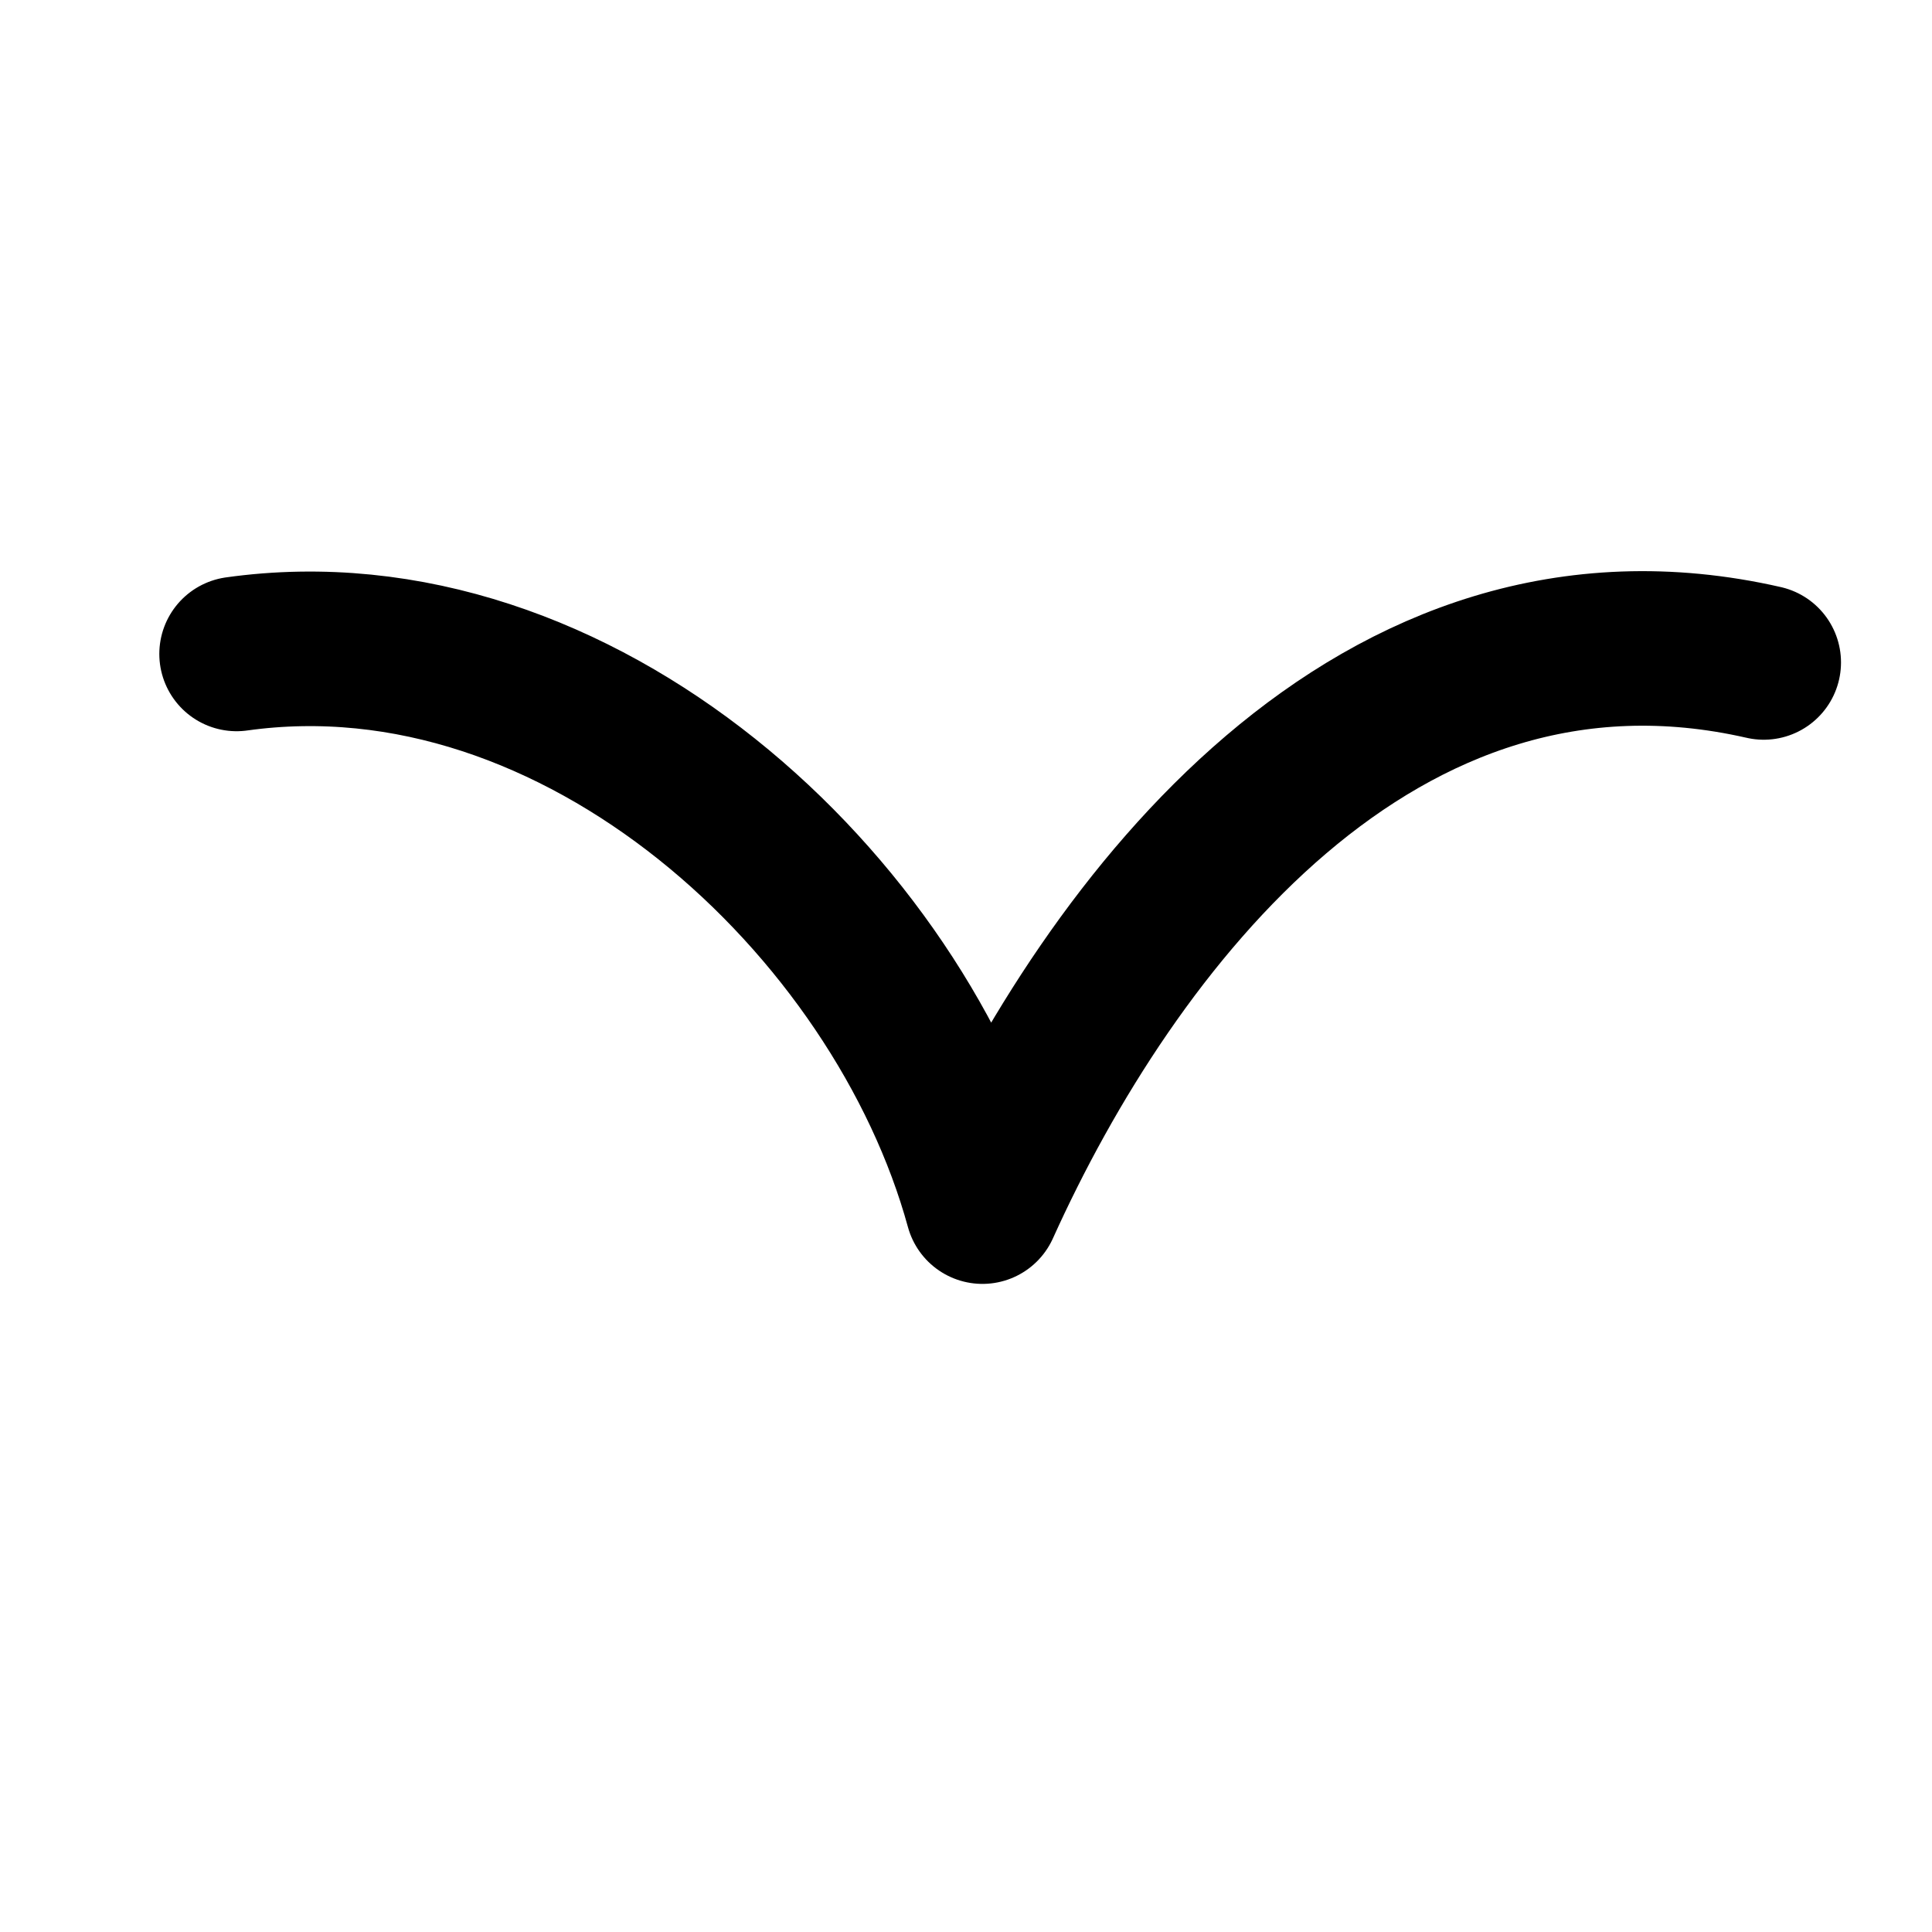
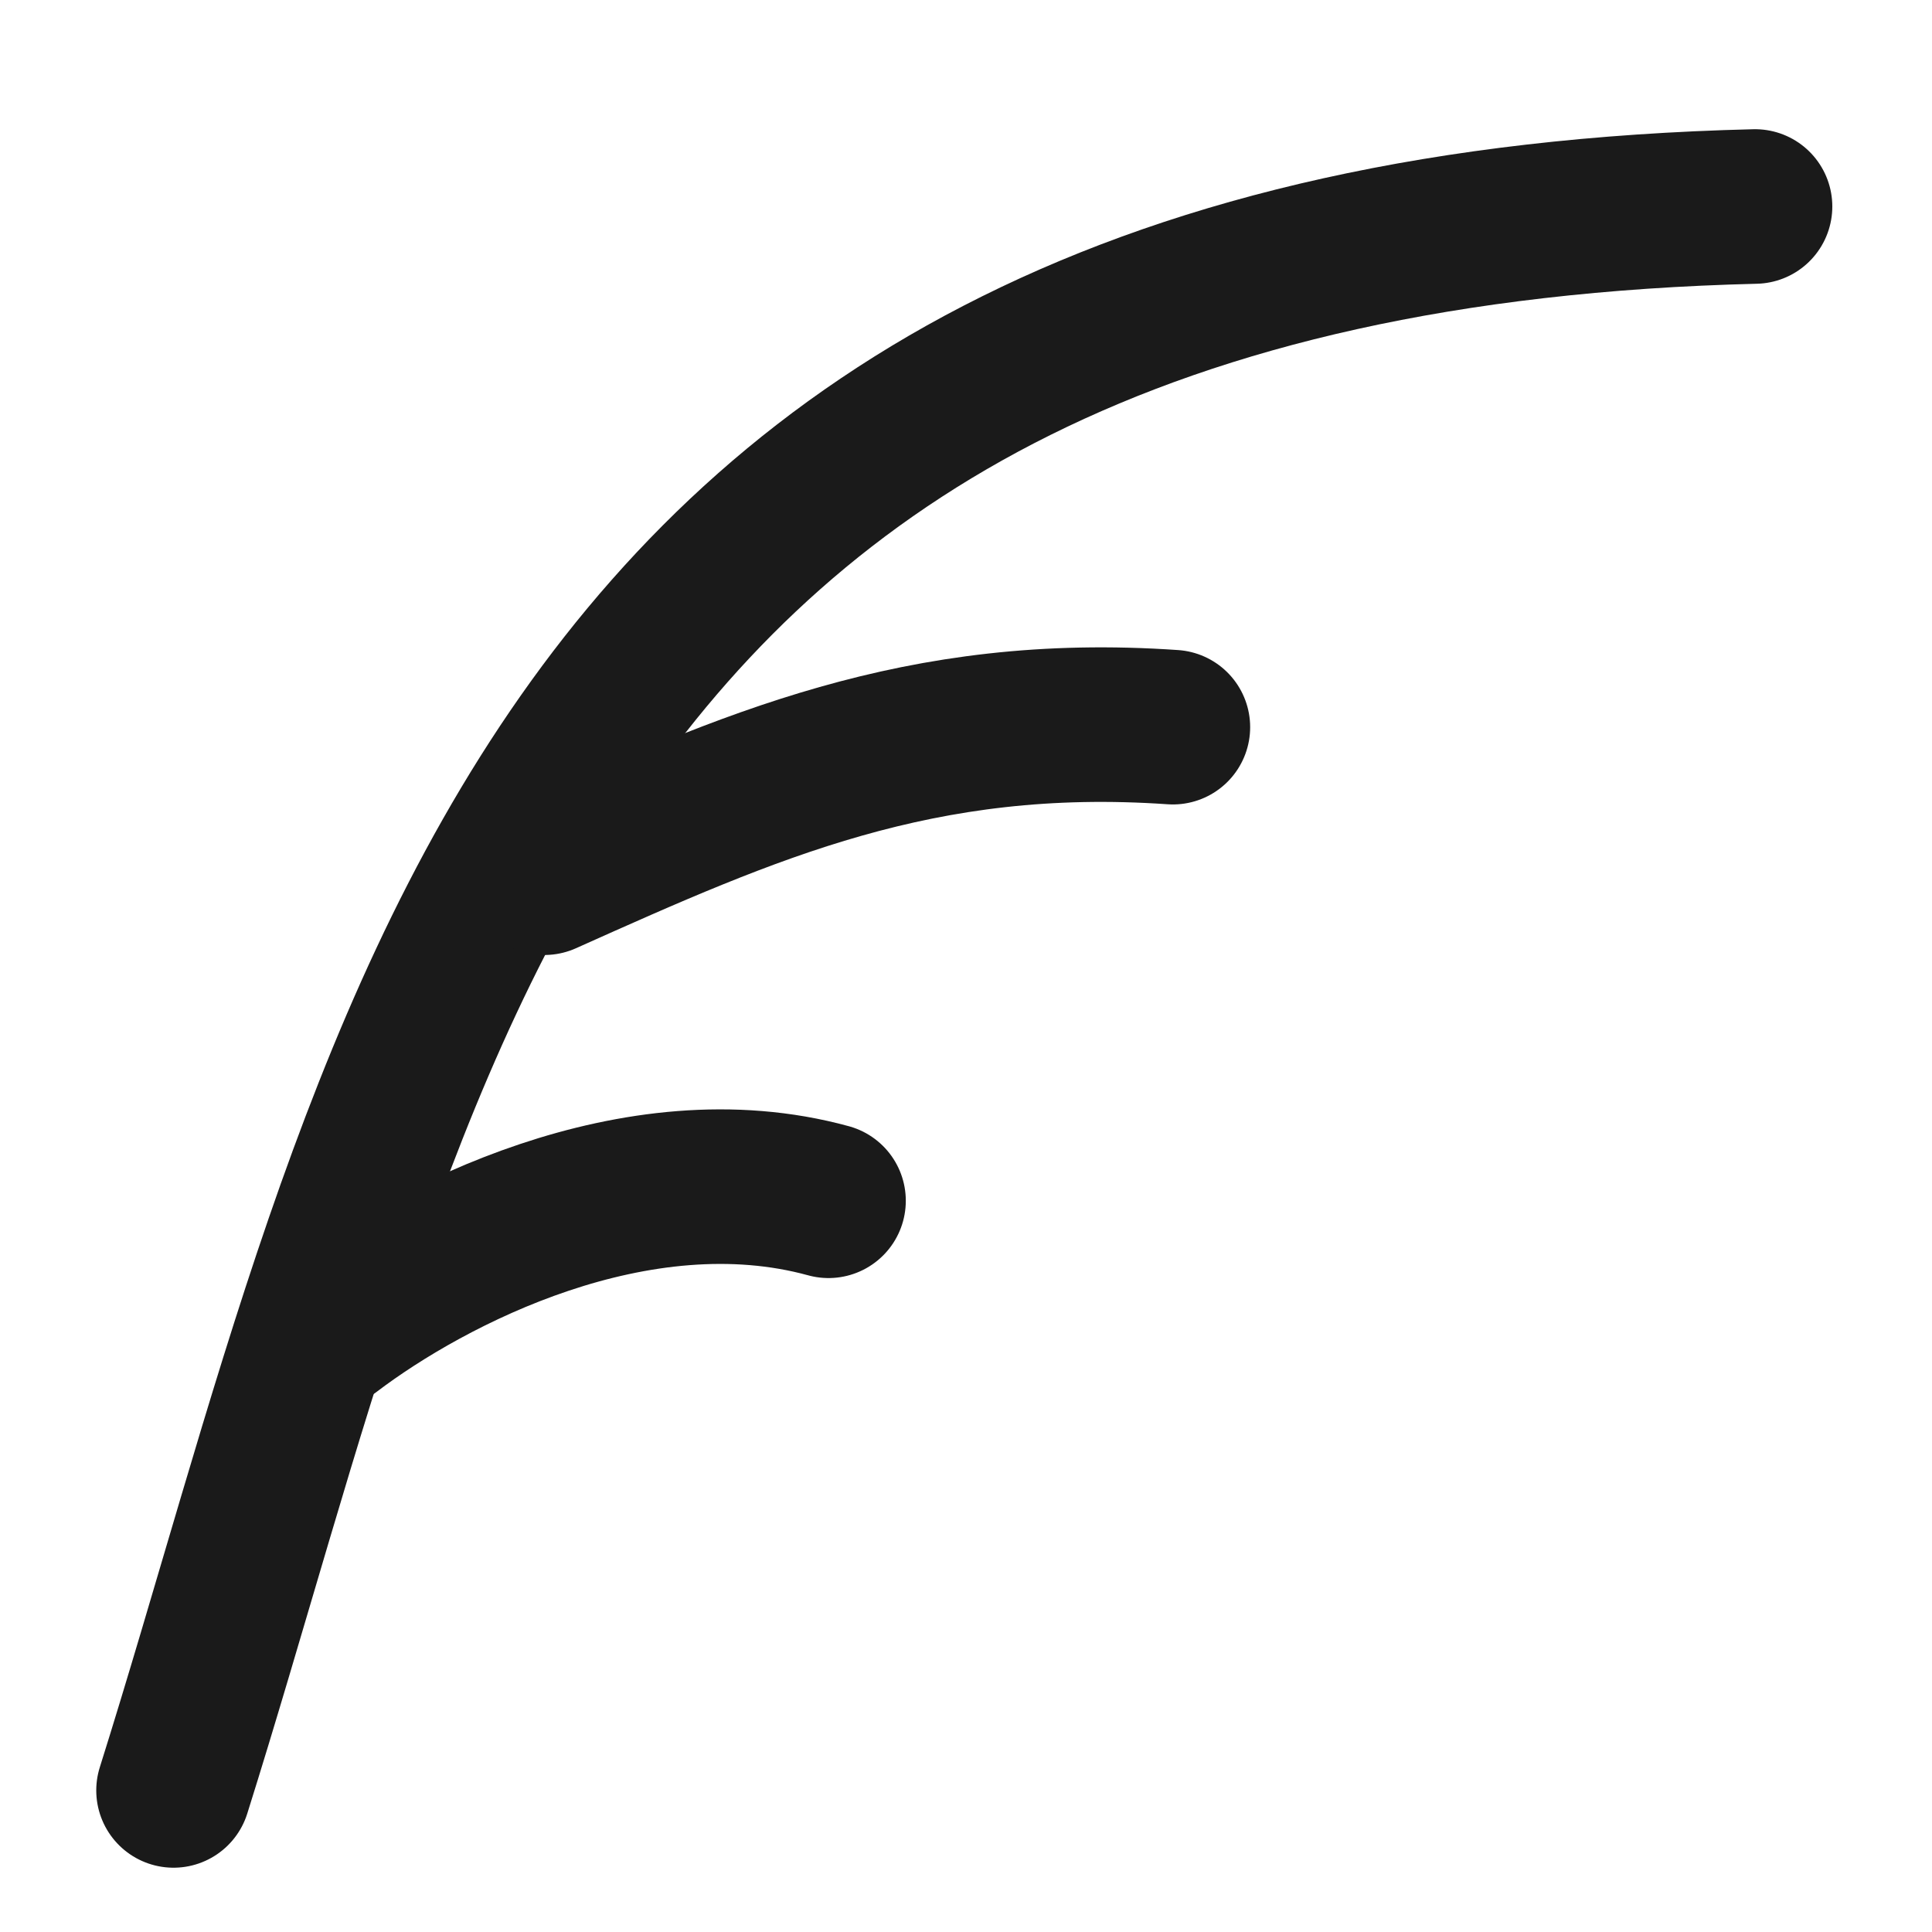
<svg xmlns="http://www.w3.org/2000/svg" width="50mm" height="50mm" viewBox="0 0 50 50" version="1.1" id="svg5">
  <defs id="defs2" />
  <g id="layer1">
-     <path style="fill:none;stroke:#000000;stroke-width:4;stroke-linecap:round;stroke-linejoin:round;stroke-dasharray:none;paint-order:fill markers stroke;stop-color:#000000" d="M 6.123,16.924 C 14.983,15.681 23.287,23.419 25.426,31.227 28.752,23.862 35.622,14.855 45.645,17.144" id="path20370" />
+     <path style="fill:none;stroke:#1a1a1a;stroke-width:4;stroke-linecap:round;stroke-linejoin:round;paint-order:fill markers stroke" d="M 4.491,46.336 C 10.347,27.72 13.315,6.127 45.42,5.344" id="path1" />
+     <path style="fill:none;stroke:#1a1a1a;stroke-width:4;stroke-linecap:round;stroke-linejoin:round;paint-order:fill markers stroke" d="m 8.544,34.424 c 2.563,-1.947 7.913,-4.715 12.898,-3.348" id="path2" />
+     <path style="fill:none;stroke:#1a1a1a;stroke-width:4;stroke-linecap:round;stroke-linejoin:round;paint-order:fill markers stroke" d="m 14.089,22.715 c 5.315,-2.381 9.714,-4.35 16.265,-3.896" id="path3" />
  </g>
</svg>
